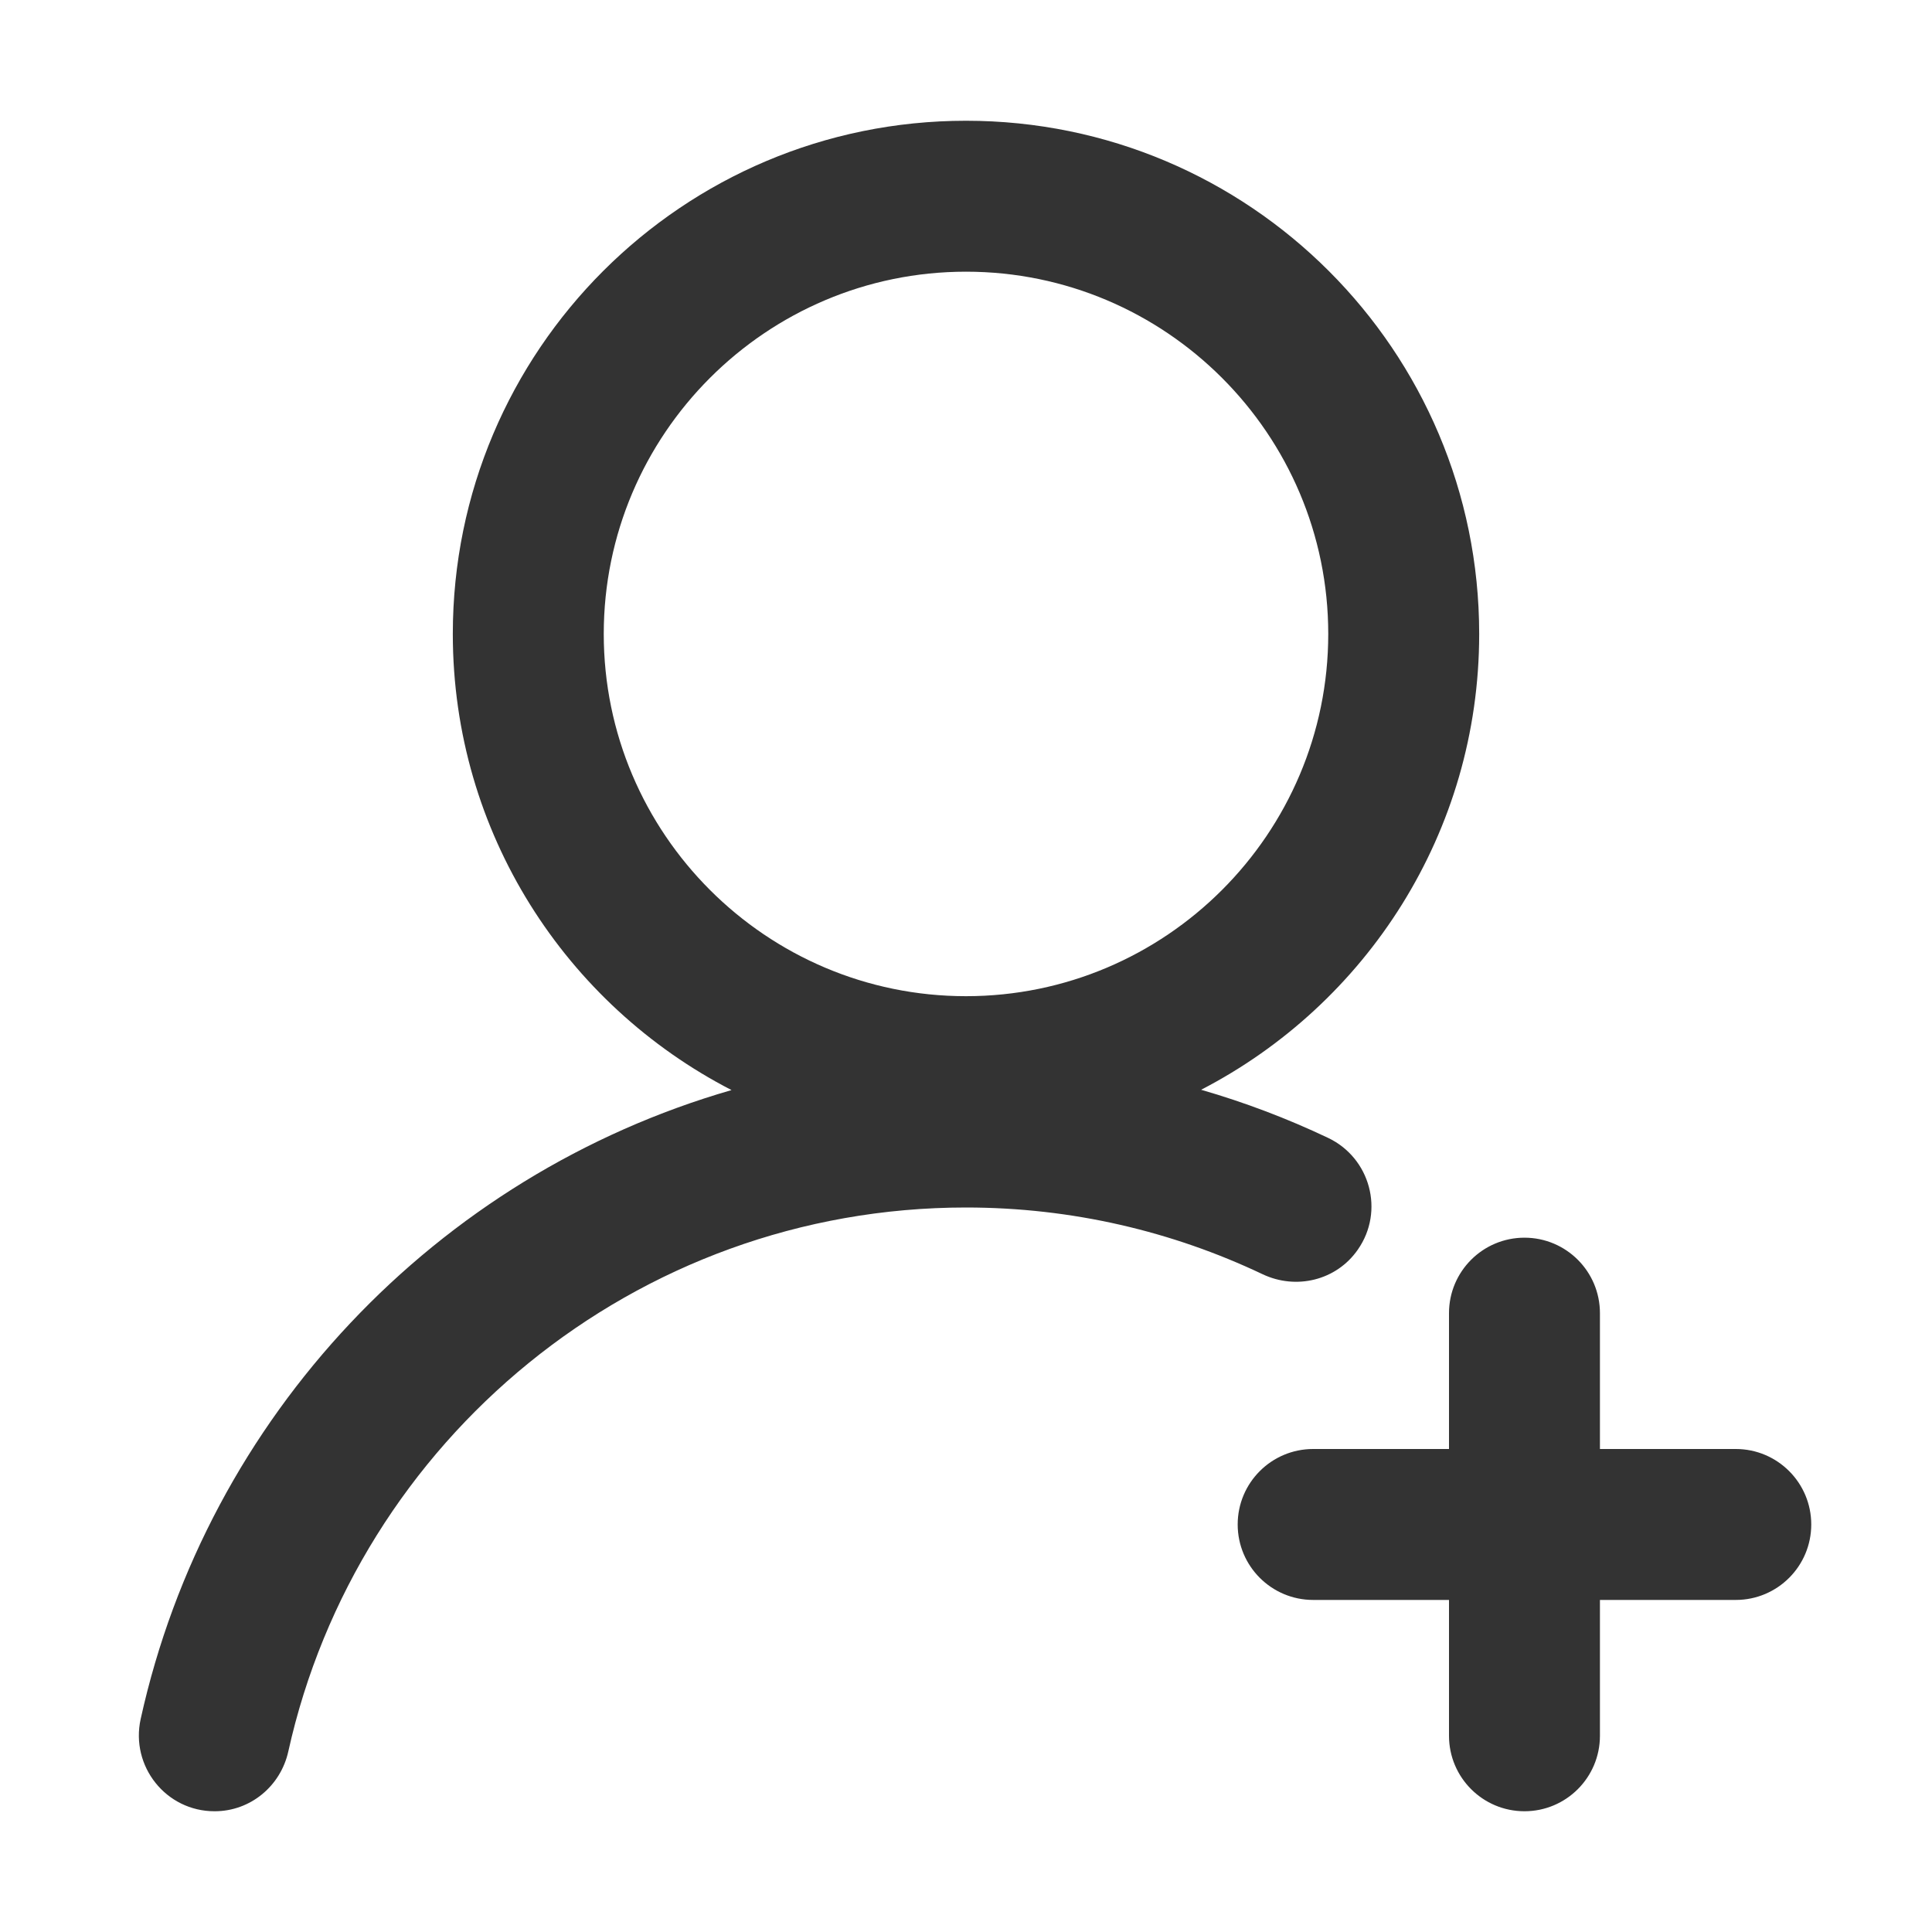
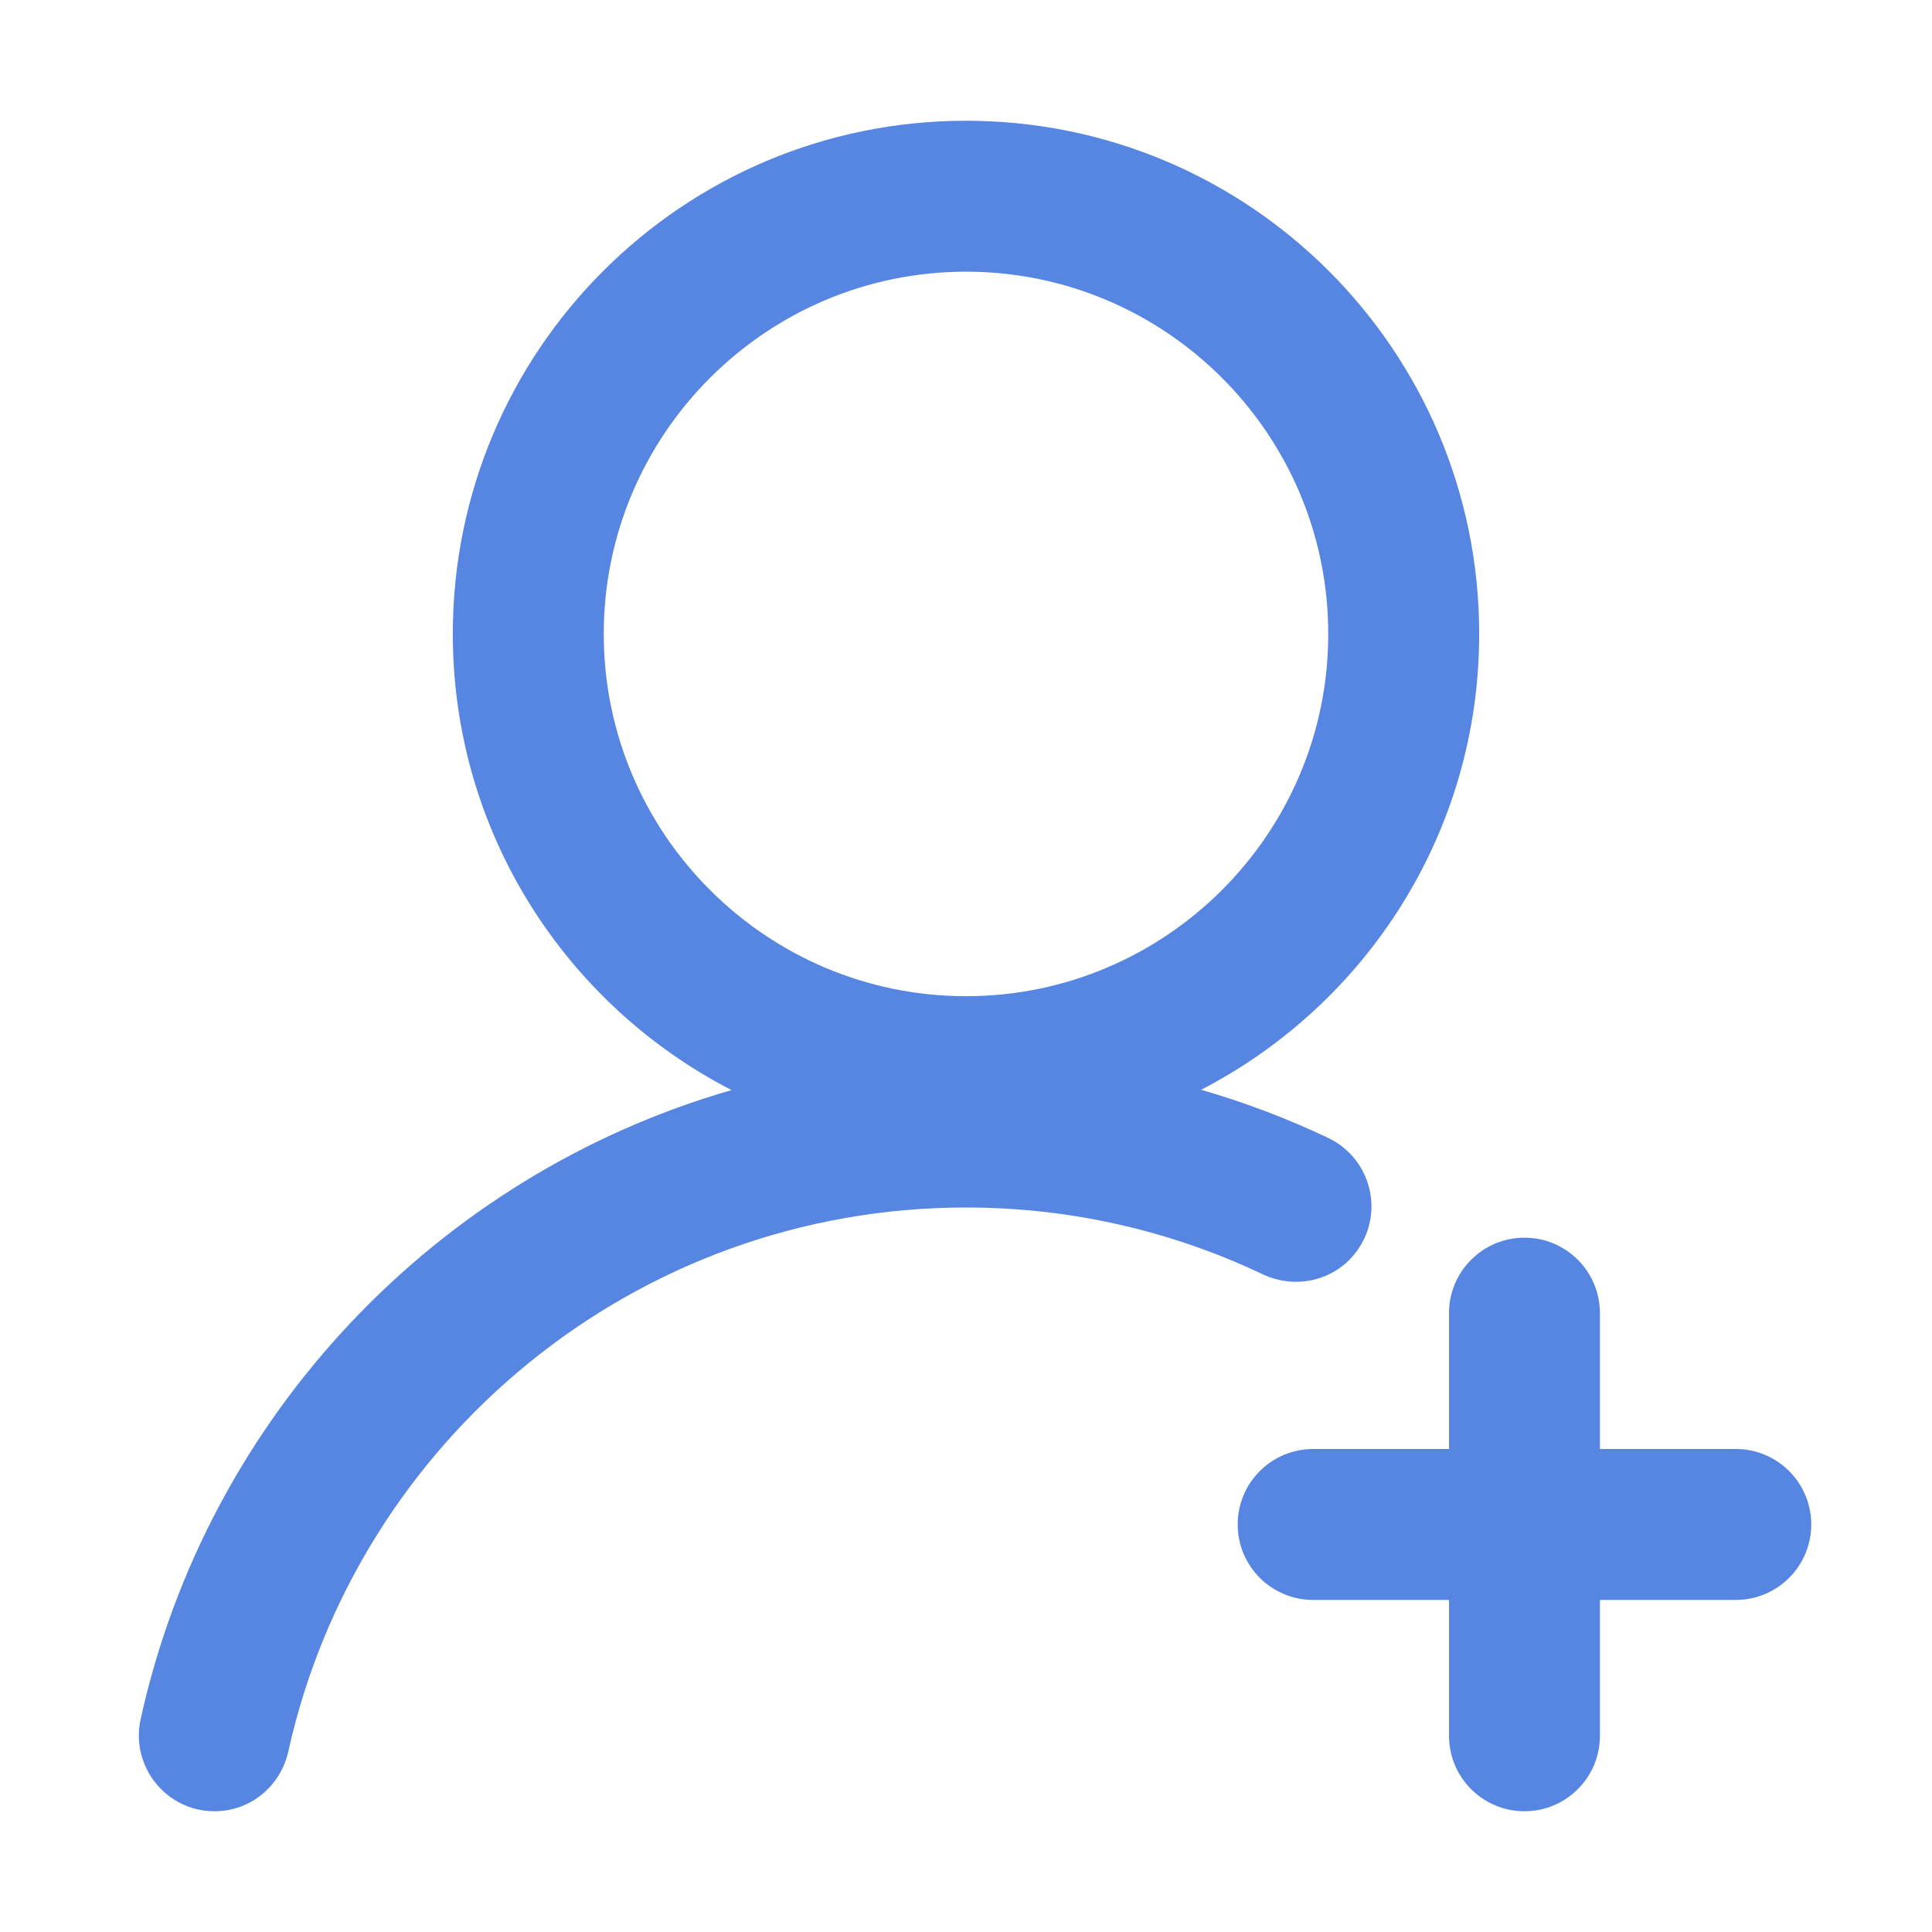
<svg xmlns="http://www.w3.org/2000/svg" t="1741274723997" class="icon" viewBox="0 0 1024 1024" version="1.1" p-id="1355" width="200" height="200">
-   <path d="M920 768h-72v-72c0-22.092-17.908-40-40-40s-40 17.908-40 40v72h-72c-22.092 0-40 17.908-40 40 0 22.091 17.908 40 40 40h72v72c0 22.091 17.908 40 40 40s40-17.909 40-40v-72h72c22.092 0 40-17.909 40-40 0-22.092-17.908-40-40-40zM719.607 662.43l0.091-0.131c14.207-20.363 6.608-48.567-15.821-59.218a444.826 444.826 0 0 0-67.265-25.482C724.094 532.381 784 441.268 784 336c0-150.222-121.778-272-272-272S240 185.778 240 336c0 105.4 60.063 196.603 147.725 241.761-156.442 45.13-277.806 172.98-313.165 333.333C69.032 936.161 88.002 960 113.671 960h0.124c18.886 0 34.931-13.284 39.019-31.723C189.335 763.571 336.462 640 512 640c56.202 0 109.475 12.705 157.158 35.345 17.856 8.476 39.14 3.295 50.449-12.915zM320 336c0-105.869 86.131-192 192-192s192 86.131 192 192-86.131 192-192 192-192-86.131-192-192z" fill="#333333" p-id="1356" />
+   <path d="M920 768h-72v-72c0-22.092-17.908-40-40-40s-40 17.908-40 40v72h-72c-22.092 0-40 17.908-40 40 0 22.091 17.908 40 40 40h72v72c0 22.091 17.908 40 40 40s40-17.909 40-40v-72h72c22.092 0 40-17.909 40-40 0-22.092-17.908-40-40-40zM719.607 662.43l0.091-0.131c14.207-20.363 6.608-48.567-15.821-59.218a444.826 444.826 0 0 0-67.265-25.482C724.094 532.381 784 441.268 784 336c0-150.222-121.778-272-272-272S240 185.778 240 336c0 105.4 60.063 196.603 147.725 241.761-156.442 45.13-277.806 172.98-313.165 333.333C69.032 936.161 88.002 960 113.671 960h0.124c18.886 0 34.931-13.284 39.019-31.723C189.335 763.571 336.462 640 512 640c56.202 0 109.475 12.705 157.158 35.345 17.856 8.476 39.14 3.295 50.449-12.915zM320 336c0-105.869 86.131-192 192-192s192 86.131 192 192-86.131 192-192 192-192-86.131-192-192z" fill="#5686E1" p-id="1356" />
</svg>
